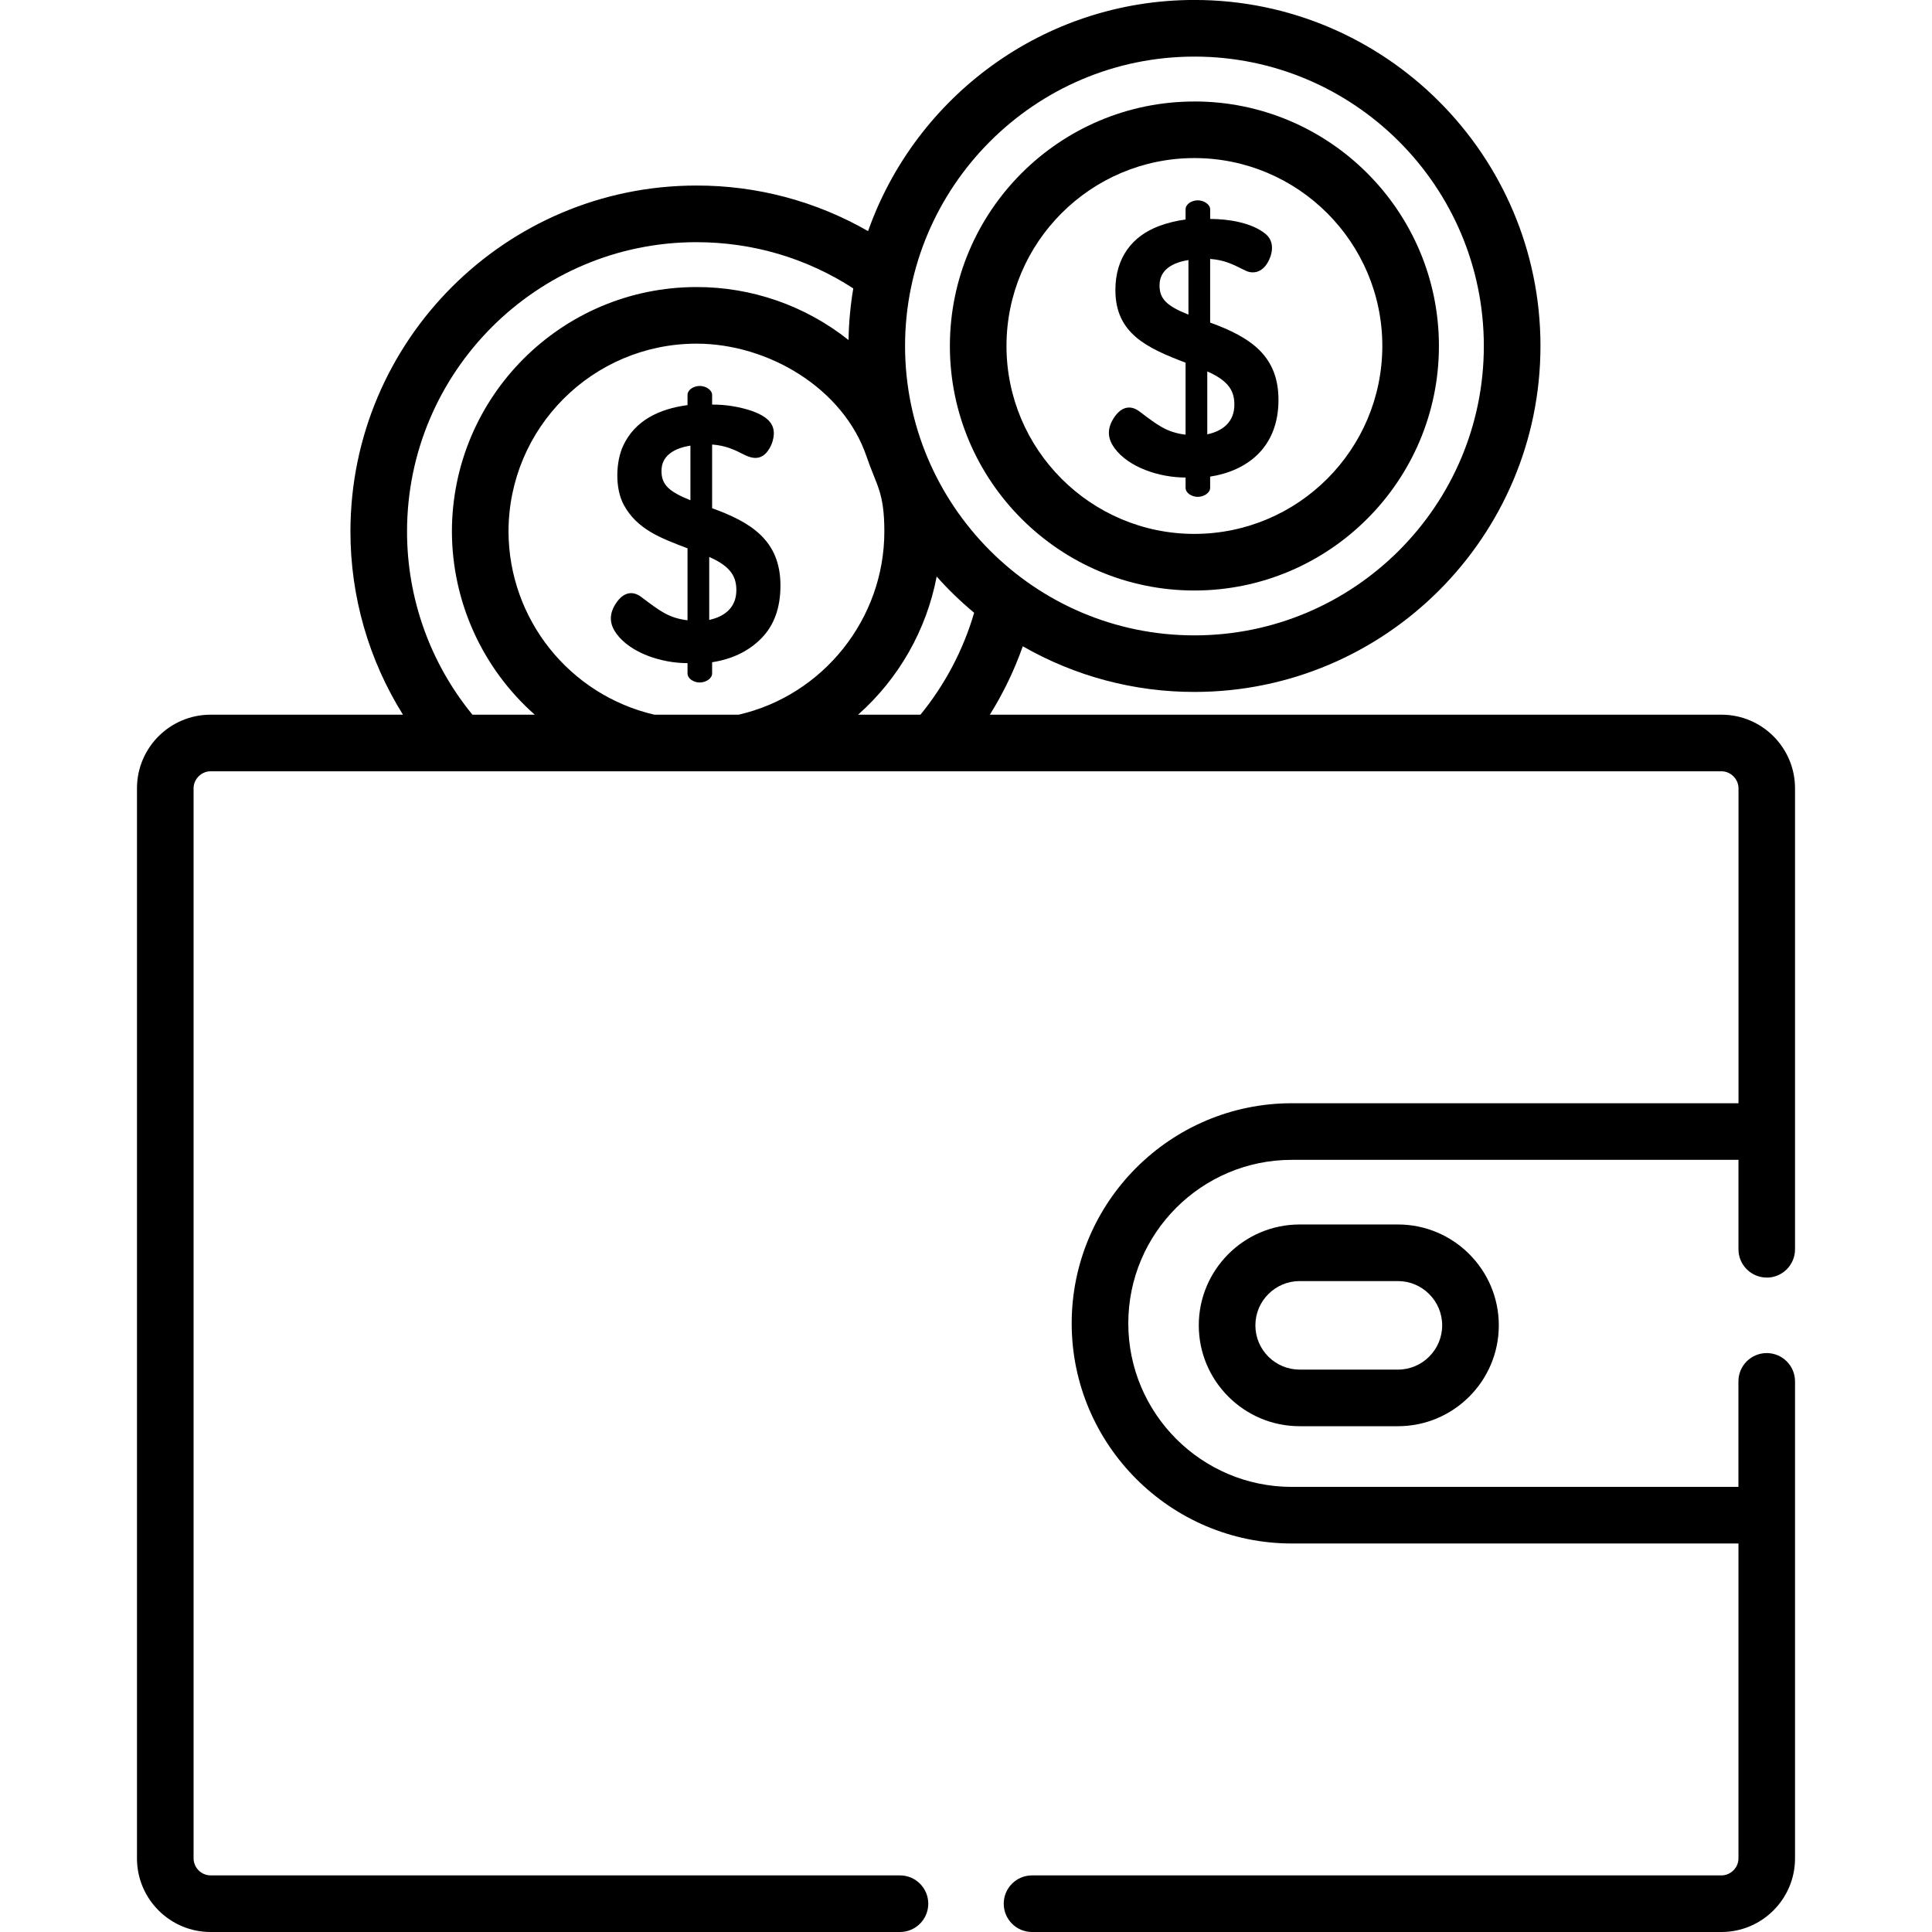
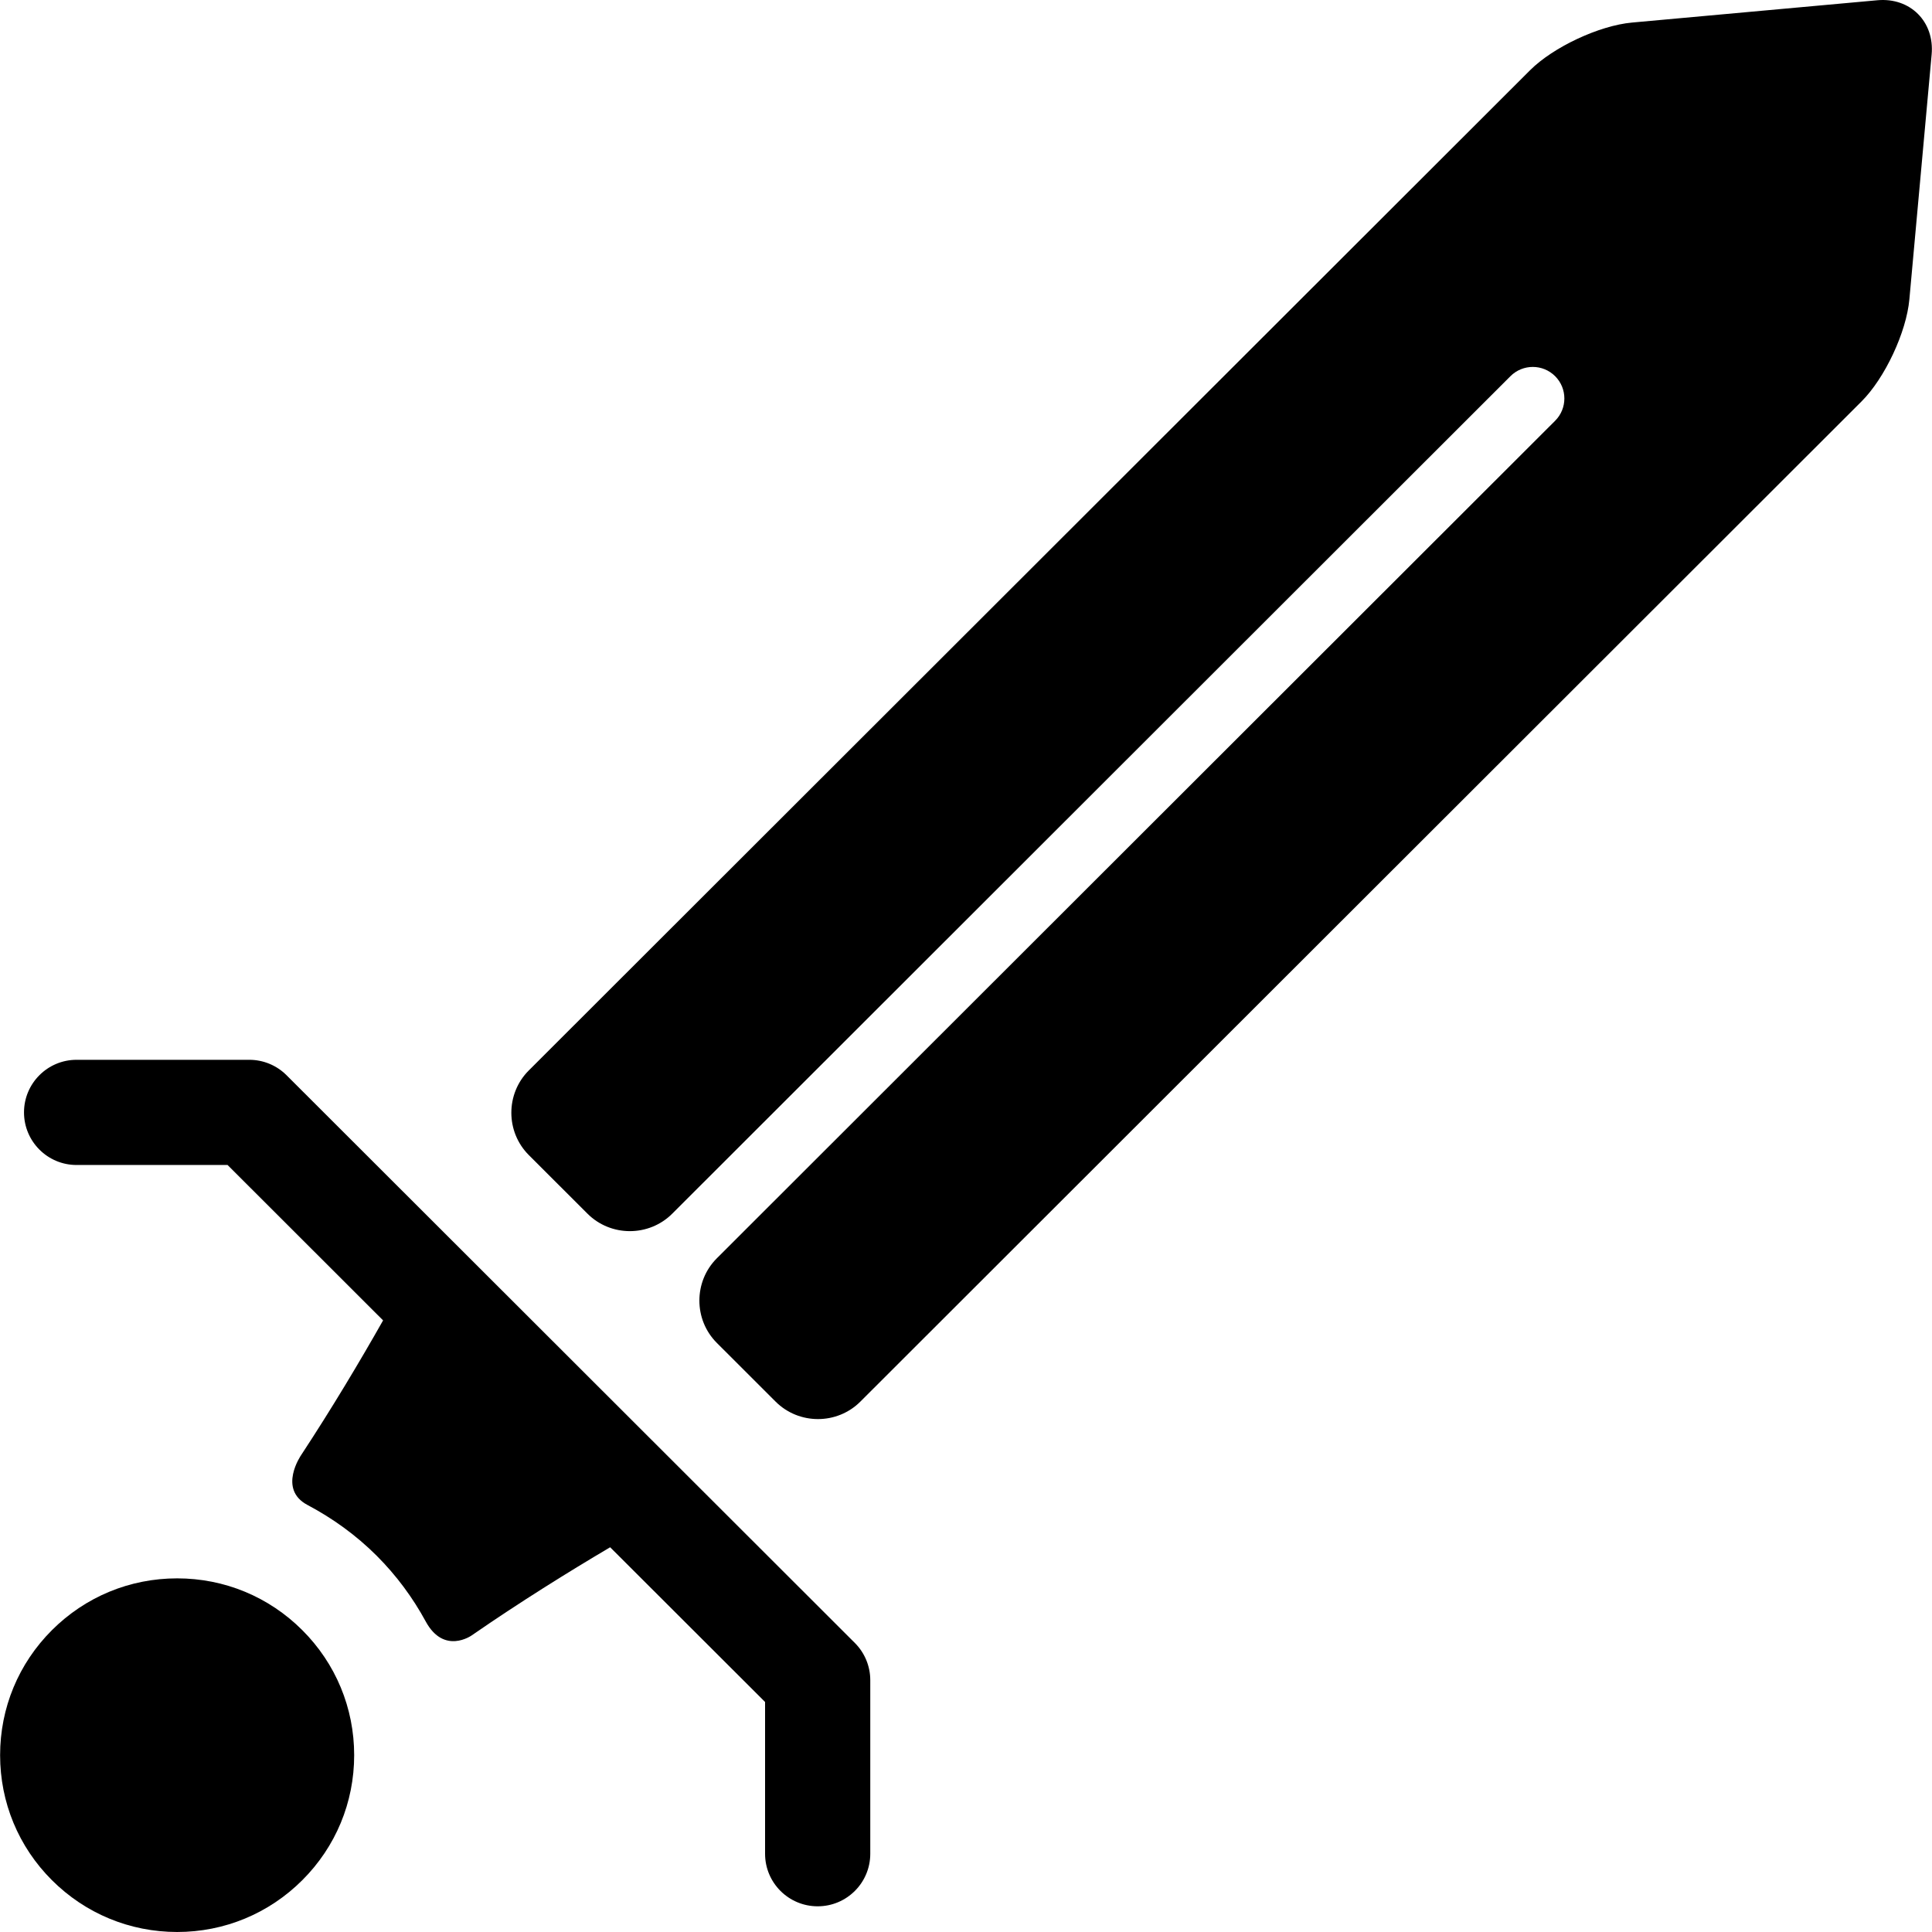
- <svg xmlns="http://www.w3.org/2000/svg" viewBox="0 0 512 512">
-   <path d="M188.72 134.67v-16.86c2.34.19 4.24.62 7.04 1.96 2 .96 5.57 3.46 8.15-.92.41-.7.72-1.42.9-2.16 1.1-4.18-1.34-6.24-5.55-7.79a32.75 32.75 0 0 0-10.54-1.68v-2.52c0-1.42-1.76-2.42-3.26-2.42-1.62 0-3.26.99-3.26 2.4v2.68c-7.44.98-13.93 4.03-17.06 10.78-1.99 4.3-2.18 11.31.15 15.62 3.52 6.55 9.9 8.88 16.91 11.55v19.07c-5.01-.6-7.4-2.52-12.27-6.18-2.38-1.79-4.71-1.11-6.46 1.35-2.18 3.05-2.03 5.79-.05 8.46 3.73 5.03 11.85 7.73 18.78 7.73v2.7c0 1.45 1.67 2.43 3.26 2.43 1.48 0 3.26-.98 3.26-2.4v-2.97c5.36-.83 9.73-2.95 13.08-6.37 3.35-3.42 5.03-8.07 5.03-13.95 0-12.05-7.92-16.8-18.11-20.5zm-5.75-2.1c-5.83-2.33-7.67-4.2-7.67-7.77 0-4.17 3.54-6.05 7.67-6.7zm4.98 31.72V147.6c5.97 2.61 7.19 5.46 7.19 8.82 0 4.47-2.97 6.96-7.19 7.86zM316.53 26.9c-35.73 0-64.8 29.06-64.8 64.8s29.07 64.79 64.8 64.79 64.8-29.07 64.8-64.8-29.07-64.8-64.8-64.8zm0 114.59c-27.46 0-49.8-22.34-49.8-49.8s22.34-49.8 49.8-49.8 49.8 22.34 49.8 49.8a49.85 49.85 0 0 1-49.8 49.8z" />
-   <path d="M320.7 85.5V68.62c3.73.3 5.66 1.24 9.3 3.06 2.04 1.03 4.4.52 5.9-2.02 1.51-2.59 1.83-5.72-.49-7.64-3.66-3.05-9.98-4-14.7-4v-2.51c0-1.43-1.77-2.42-3.27-2.42-1.62 0-3.25.99-3.25 2.4v2.68c-2.43.32-4.76.9-7 1.72-7.1 2.64-11.6 8.36-11.6 16.97 0 11.53 8.33 15.34 18.6 19.26v19.07c-5.02-.6-7.4-2.52-12.27-6.18-2.39-1.79-4.72-1.11-6.47 1.35-2.17 3.05-2.03 5.78-.05 8.45 3.72 5.02 11.74 7.74 18.79 7.74v2.7c0 1.45 1.66 2.42 3.25 2.42 1.48 0 3.26-.97 3.26-2.4v-2.96c9.66-1.5 18.11-7.6 18.11-20.32 0-11.68-7.37-16.6-18.1-20.5zm-5.75-2.12c-5.82-2.32-7.66-4.2-7.66-7.76 0-4.18 3.53-6.05 7.66-6.7zm4.99 31.72V98.43c5.96 2.61 7.18 5.46 7.18 8.81 0 4.48-2.96 6.97-7.18 7.86z" />
-   <path d="M468.2 338.58a7.5 7.5 0 0 0 7.5-7.5V208.9c0-10.75-8.74-19.5-19.5-19.5H262.32a91.88 91.88 0 0 0 8.73-18.13 91.14 91.14 0 0 0 45.5 12.1c50.55 0 91.69-41.13 91.69-91.69 0-50.56-41.14-91.69-91.7-91.69-39.9 0-73.91 25.62-86.49 61.26a90.92 90.92 0 0 0-45.5-12.08c-50.55 0-91.68 41.13-91.68 91.7a91.5 91.5 0 0 0 13.92 48.53H55.8a19.52 19.52 0 0 0-19.5 19.5V492.5c0 10.75 8.75 19.5 19.5 19.5h182.7a7.5 7.5 0 1 0 0-15H55.8a4.56 4.56 0 0 1-4.5-4.5V208.9c0-2.43 2.07-4.5 4.5-4.5h400.42c2.43 0 4.5 2.07 4.5 4.5v83.47H342.34c-32.16 0-58.33 26.17-58.33 58.33s26.17 58.34 58.33 58.34h118.37v83.46c0 2.44-2.06 4.5-4.5 4.5H273.5a7.5 7.5 0 1 0 0 15h182.7c10.75 0 19.5-8.75 19.5-19.5V366.08a7.5 7.5 0 1 0-15 0v27.96H342.34c-23.9 0-43.33-19.44-43.33-43.34s19.44-43.33 43.33-43.33h118.37v23.7a7.5 7.5 0 0 0 7.5 7.5zM125.2 189.4a76.54 76.54 0 0 1-17.33-48.53c0-42.28 34.4-76.69 76.69-76.69 14.9 0 29.18 4.22 41.57 12.25a91.7 91.7 0 0 0-1.26 13.68 64.56 64.56 0 0 0-40.31-14.04 64.87 64.87 0 0 0-64.8 64.8 65.01 65.01 0 0 0 21.96 48.53zm70.52 0h-22.32a50.02 50.02 0 0 1-38.64-48.53 49.85 49.85 0 0 1 49.8-49.8c19.11 0 39 11.92 45.1 29.95 2.58 7.62 4.7 9.3 4.7 19.85 0 23.11-16.2 43.4-38.64 48.54zm48.2 0h-16.52a65.3 65.3 0 0 0 20.83-36.61 91.55 91.55 0 0 0 9.93 9.6 76.75 76.75 0 0 1-14.24 27.02zm-4.07-97.7c0-42.08 34.25-76.7 76.7-76.7 42.28 0 76.68 34.4 76.68 76.7s-34.4 76.68-76.69 76.68c-42.53 0-76.69-34.68-76.69-76.69z" />
-   <path d="M370.47 324.5h-26.05c-14.74 0-26.73 12-26.73 26.73s11.99 26.73 26.73 26.73h26.05c14.74 0 26.73-11.99 26.73-26.73s-12-26.73-26.73-26.73zm0 38.46h-26.05a11.74 11.74 0 0 1-11.73-11.73c0-6.46 5.26-11.73 11.73-11.73h26.05c6.46 0 11.72 5.27 11.72 11.73s-5.26 11.73-11.72 11.73z" />
+ <svg xmlns="http://www.w3.org/2000/svg" version="1.1" id="Capa_1" x="0px" y="0px" viewBox="0 0 290.226 290.226" style="enable-background:new 0 0 290.226 290.226;" xml:space="preserve">
+   <g>
+     <path d="M63.951,243.575c-1.945-3.578-4.401-6.907-7.363-9.869c-3.106-3.102-6.626-5.633-10.4-7.63   c-4.51-2.387-0.945-7.5-0.945-7.5c4.616-7.023,8.825-14.079,12.305-20.226l-23.363-23.344H11.504c-4.362,0-7.898-3.539-7.898-7.902   c0-4.361,3.536-7.9,7.898-7.9h25.947c2.1,0,4.107,0.832,5.588,2.312l85.379,85.291c1.483,1.483,2.315,3.495,2.315,5.589v26.073   c0,4.365-3.537,7.897-7.9,7.897c-4.367,0-7.904-3.531-7.904-7.897v-22.798l-23.27-23.24c-6.281,3.707-13.582,8.252-20.816,13.25   C70.842,245.679,66.698,248.629,63.951,243.575z" />
+     <path d="M26.61,237.102c-7.106,0-13.784,2.764-18.812,7.784c-5.019,5.015-7.782,11.686-7.782,18.778   c0,7.097,2.764,13.762,7.782,18.776c5.027,5.016,11.706,7.783,18.812,7.785c7.102,0,13.781-2.77,18.804-7.785   c5.023-5.015,7.79-11.682,7.79-18.776c0-7.093-2.768-13.764-7.79-18.778C40.392,239.866,33.712,237.102,26.61,237.102z" />
+     <path d="M100.985,182.318c-3.502,3.499-9.232,3.499-12.734,0.001l-8.81-8.801c-3.502-3.498-3.502-9.223,0-12.721L229.832,10.564   c3.502-3.498,10.401-6.727,15.33-7.175l36.862-3.352c4.93-0.448,8.596,3.218,8.148,8.148l-3.346,36.791   c-0.448,4.93-3.68,11.825-7.182,15.324l-150.4,150.251c-3.502,3.498-9.232,3.498-12.734,0l-8.822-8.813   c-3.502-3.498-3.502-9.223,0-12.722L233.608,63.213c1.854-1.848,1.856-4.852,0.003-6.702c-1.848-1.853-4.853-1.853-6.709-0.002   L100.985,182.318z" />
+   </g>
+   <g>
+ </g>
+   <g>
+ </g>
+   <g>
+ </g>
+   <g>
+ </g>
+   <g>
+ </g>
+   <g>
+ </g>
+   <g>
+ </g>
+   <g>
+ </g>
+   <g>
+ </g>
+   <g>
+ </g>
+   <g>
+ </g>
+   <g>
+ </g>
+   <g>
+ </g>
+   <g>
+ </g>
+   <g>
+ </g>
</svg>
